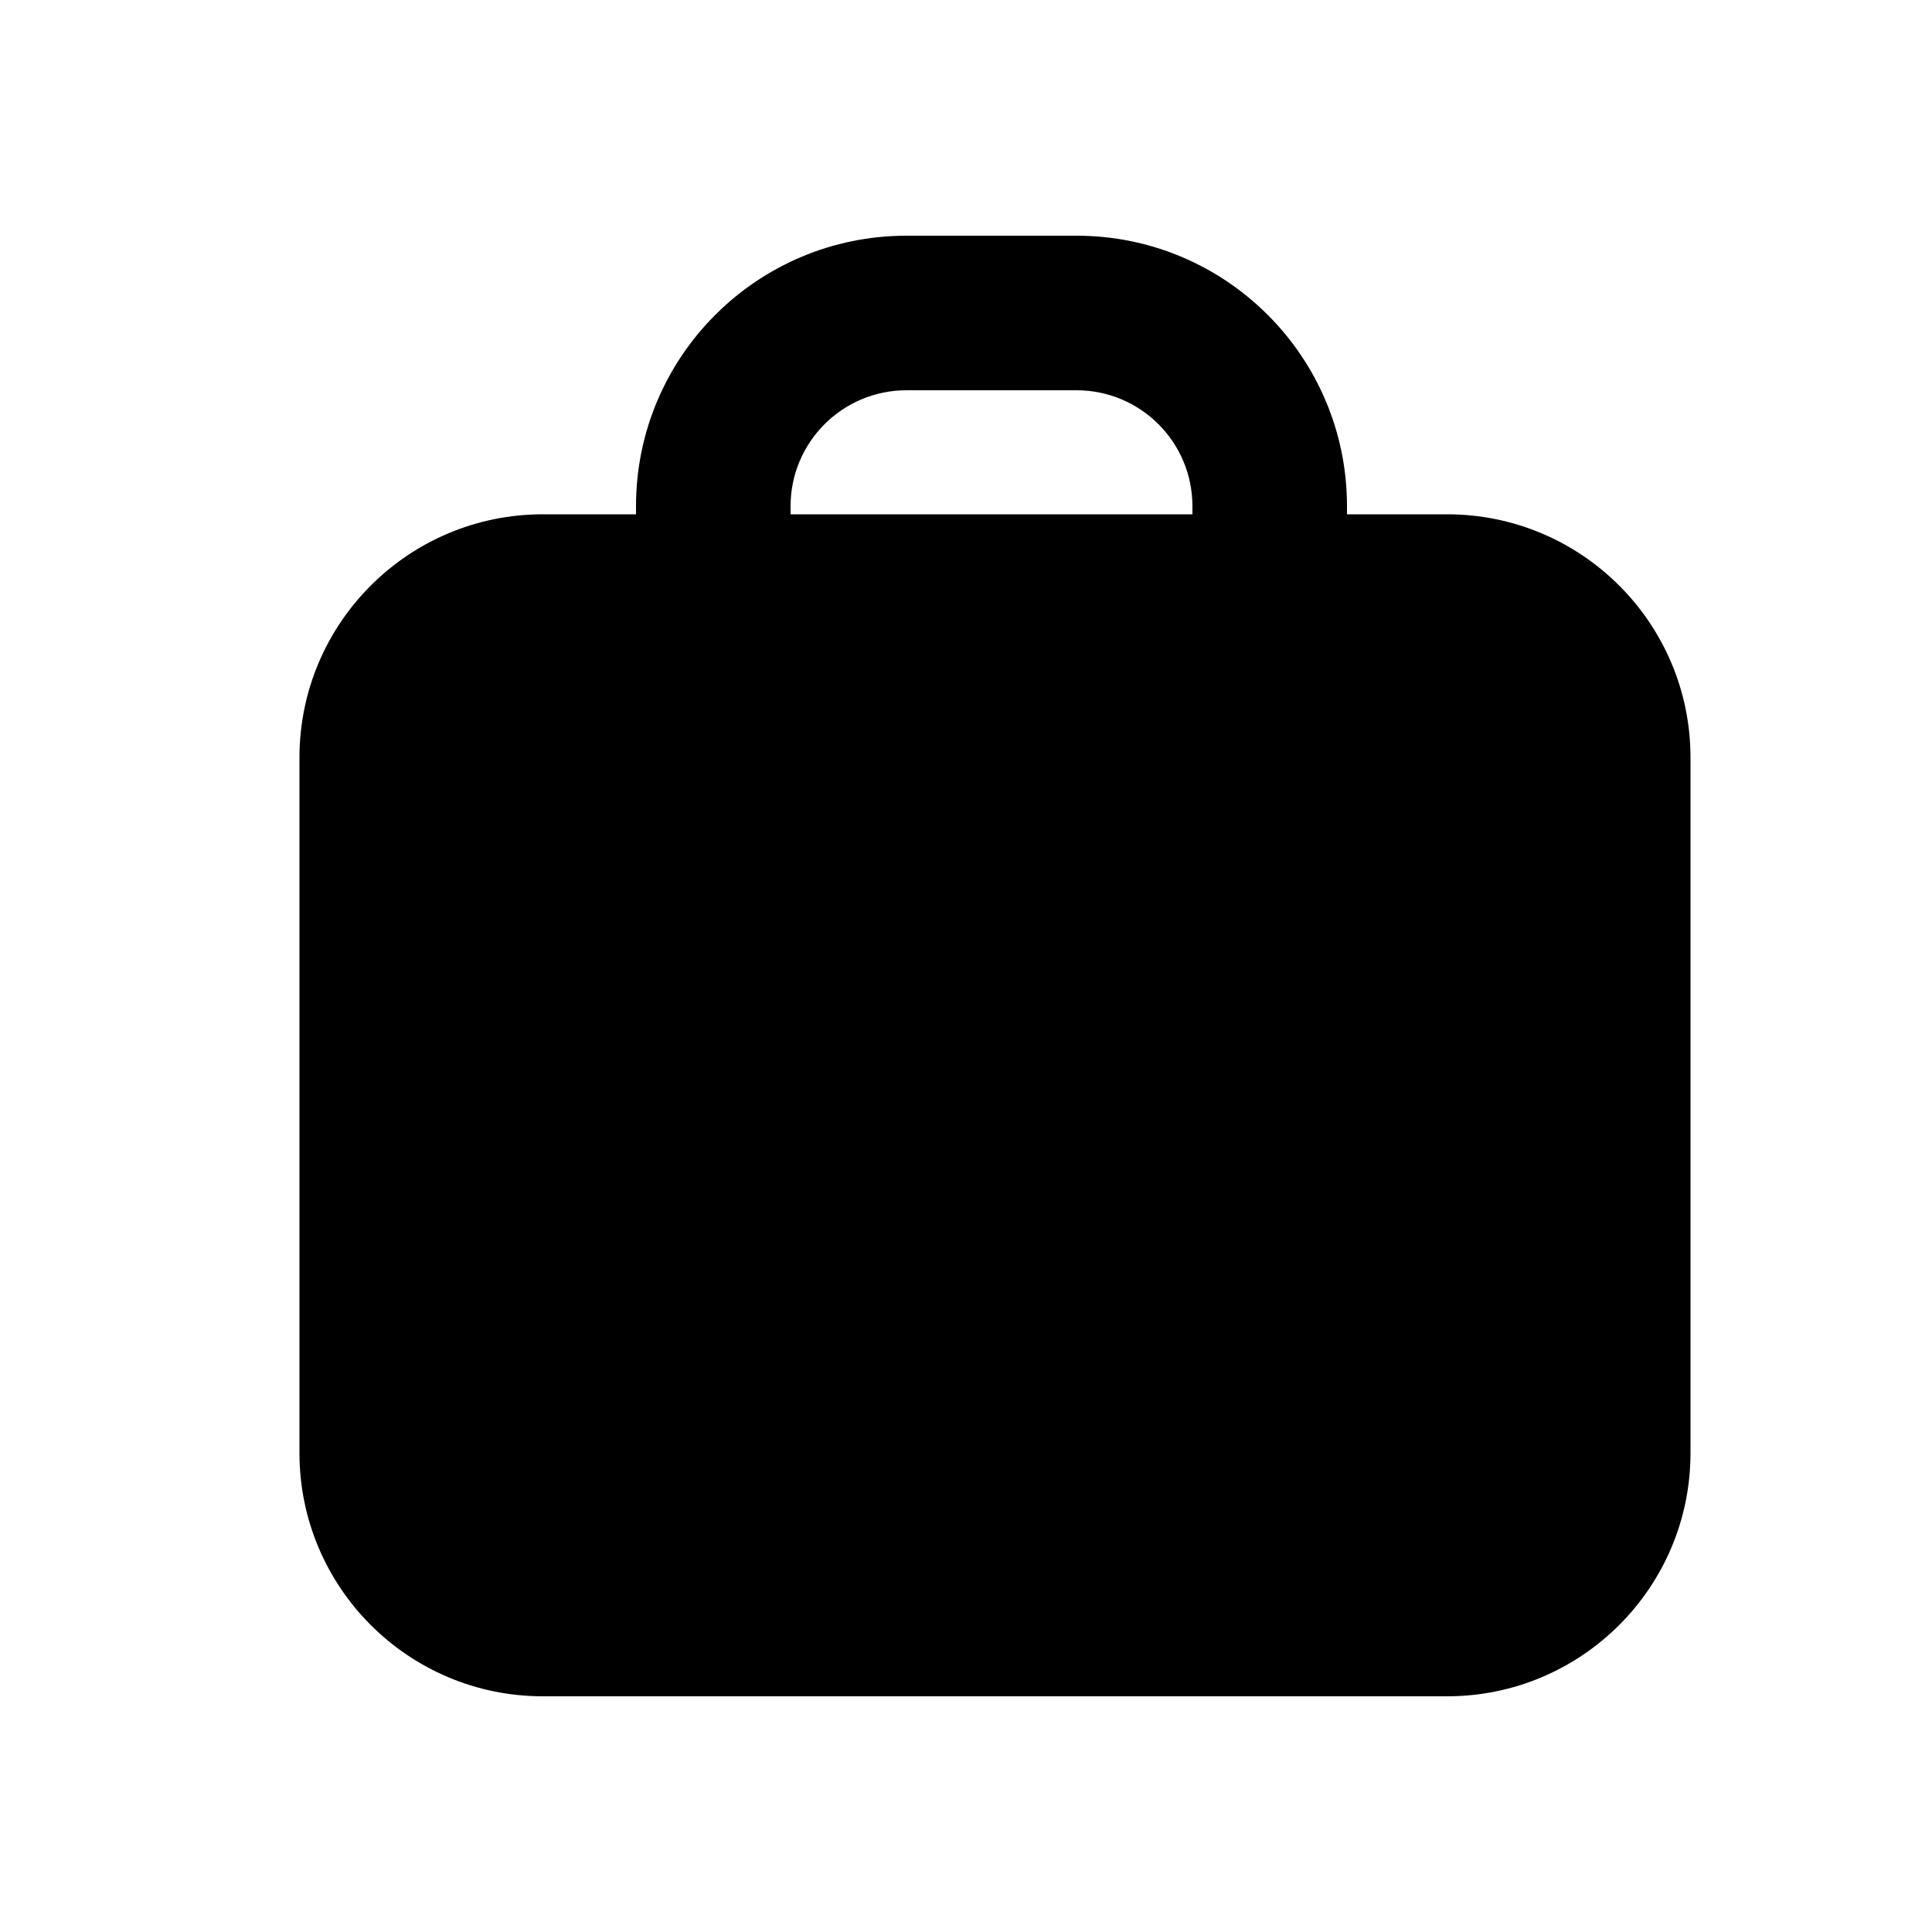
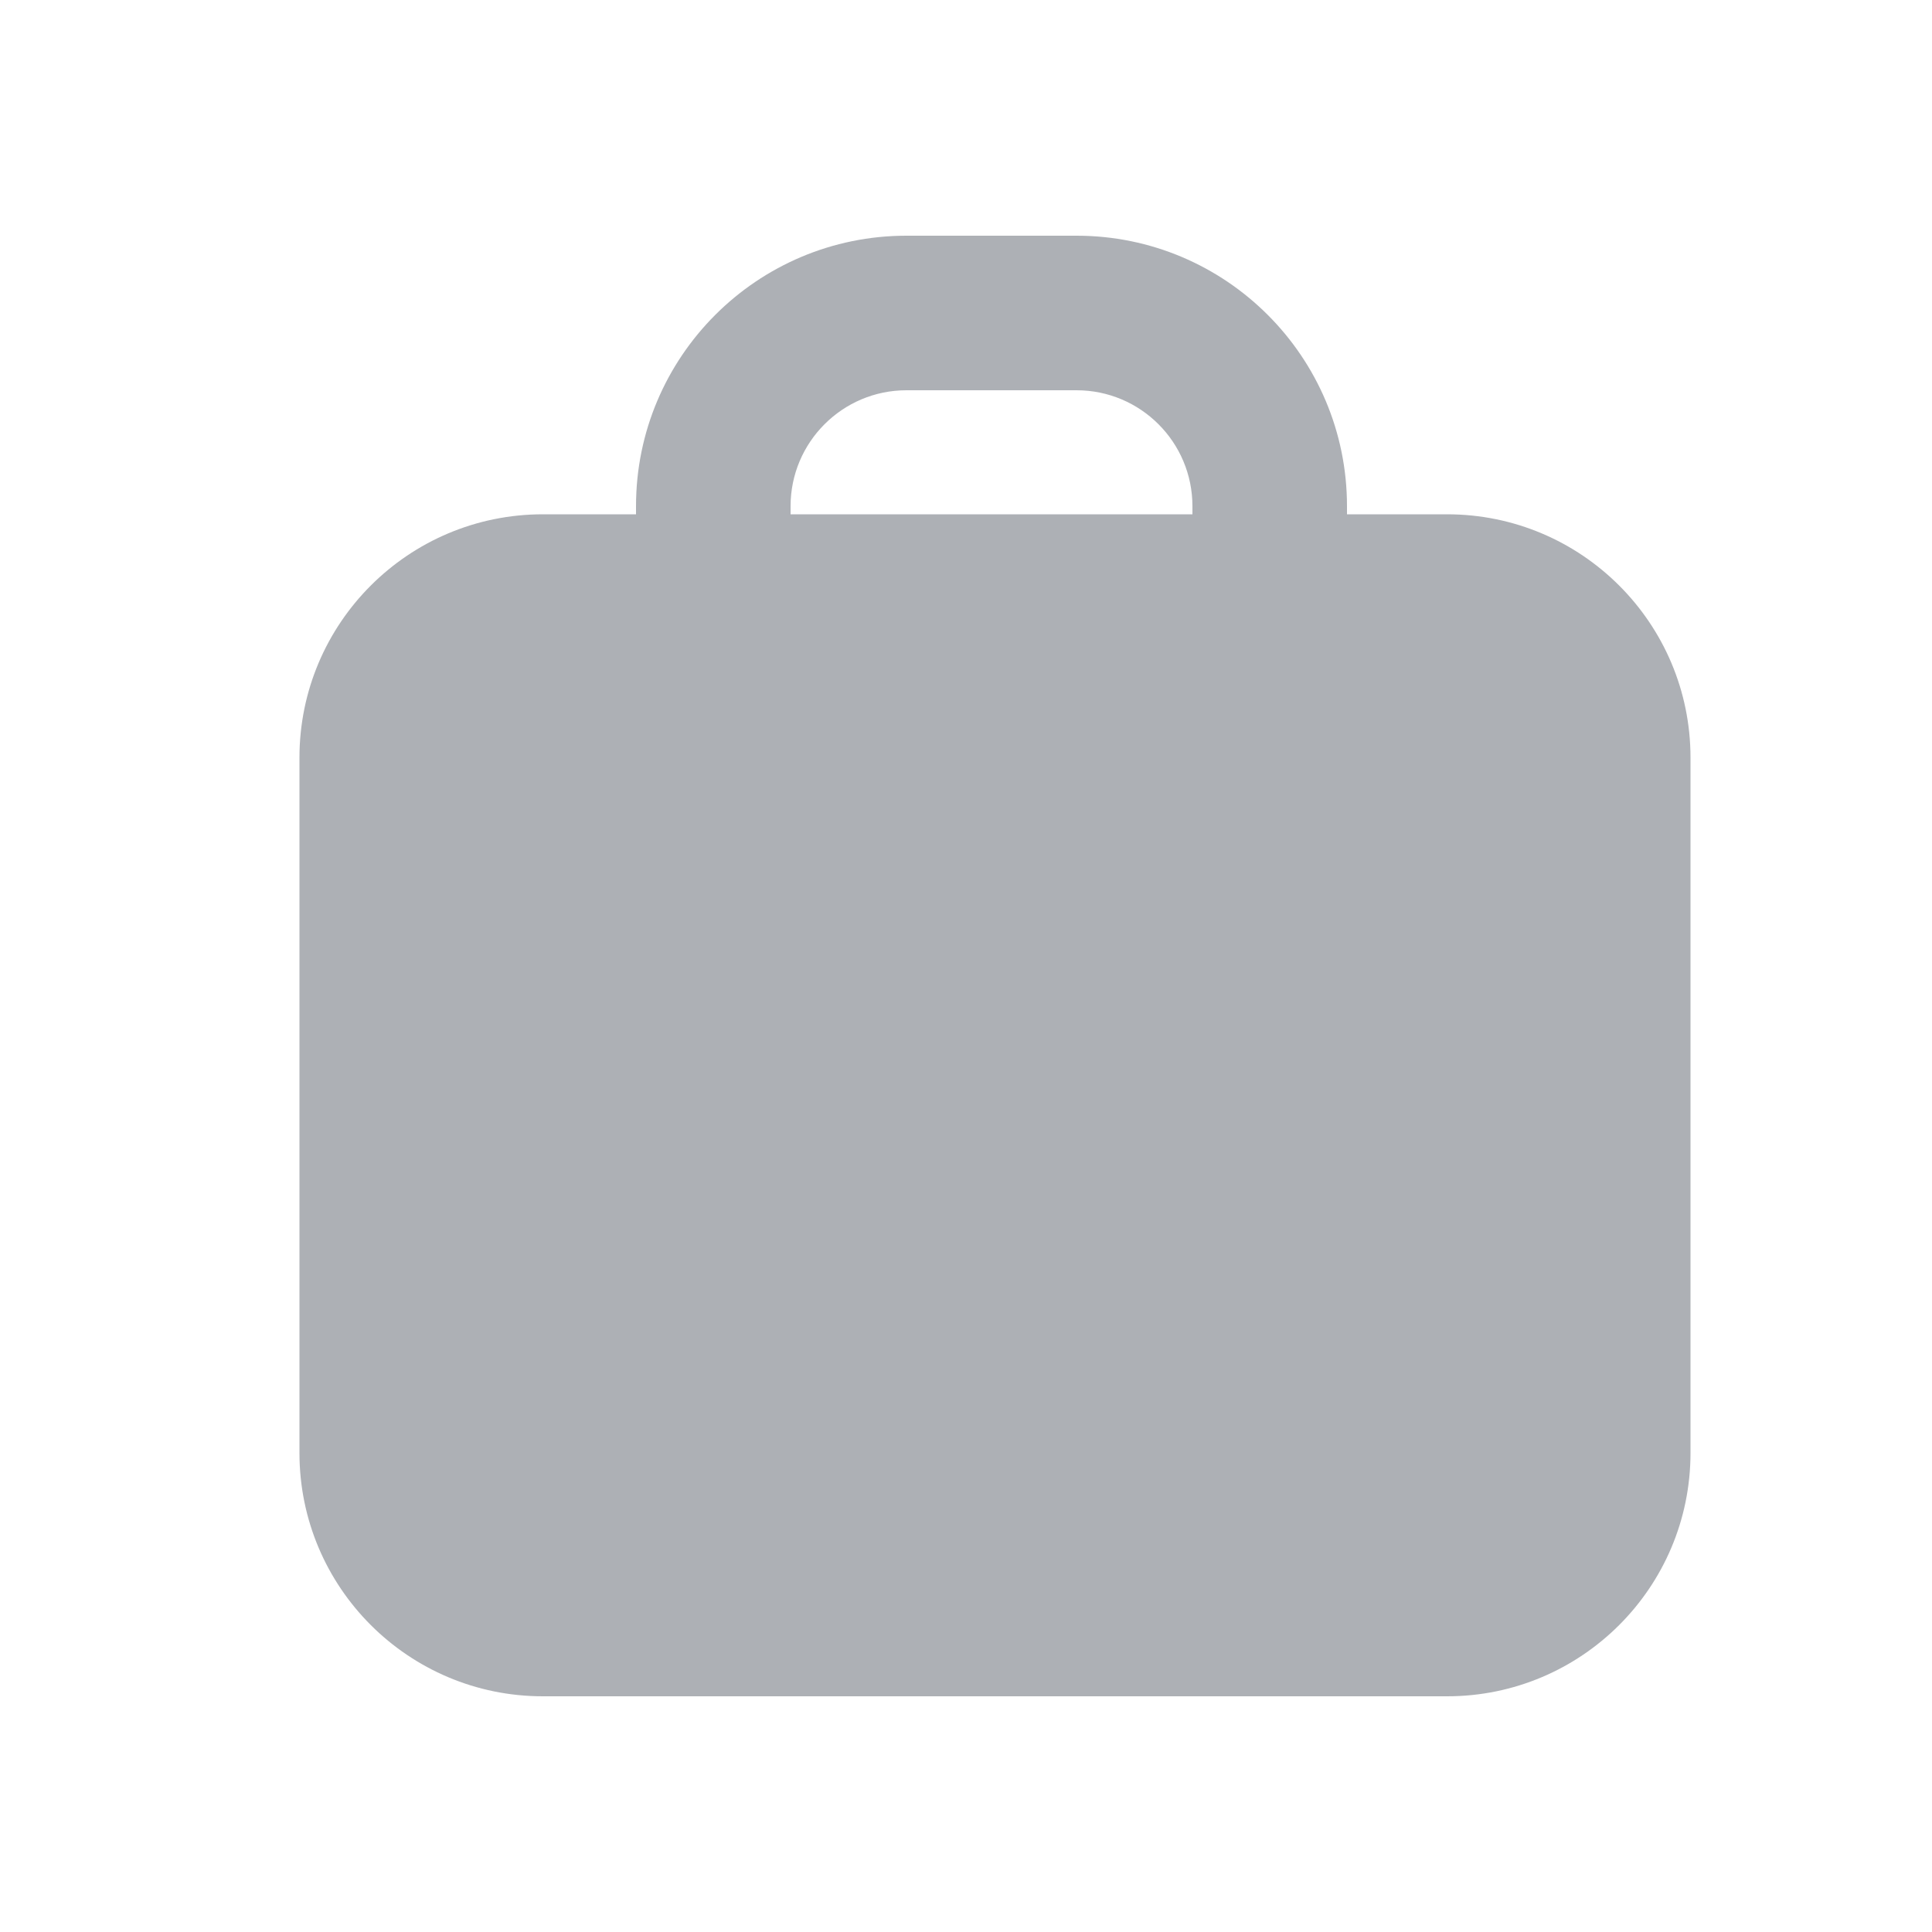
<svg xmlns="http://www.w3.org/2000/svg" class="SvgIcon_SvgIcon__root__svg__ohdSc" viewBox="0 0 25 25" width="24" height="24">
-   <path fill-rule="evenodd" clip-rule="evenodd" d="M11.73 3.05C9.797 3.05 8.23 4.617 8.23 6.55V6.655H7.025C5.285 6.655 3.875 8.065 3.875 9.804V18.801C3.875 20.54 5.285 21.95 7.025 21.95H18.725C20.465 21.95 21.875 20.54 21.875 18.801V9.804C21.875 8.065 20.465 6.655 18.725 6.655H17.43V6.55C17.43 4.617 15.863 3.05 13.93 3.05H11.73ZM15.43 6.655V6.55C15.43 5.722 14.759 5.05 13.93 5.05H11.73C10.902 5.05 10.23 5.722 10.23 6.55V6.655H15.43Z" />
+   <path fill-rule="evenodd" clip-rule="evenodd" d="M11.73 3.05C9.797 3.05 8.23 4.617 8.23 6.55V6.655H7.025C5.285 6.655 3.875 8.065 3.875 9.804V18.801C3.875 20.54 5.285 21.95 7.025 21.95H18.725C20.465 21.95 21.875 20.54 21.875 18.801V9.804C21.875 8.065 20.465 6.655 18.725 6.655H17.43V6.55C17.43 4.617 15.863 3.05 13.93 3.05H11.73ZM15.43 6.655V6.55C15.43 5.722 14.759 5.05 13.93 5.05H11.73C10.902 5.05 10.23 5.722 10.23 6.55V6.655H15.43Z" fill-opacity="0.8" fill="#999CA3" />
</svg>
